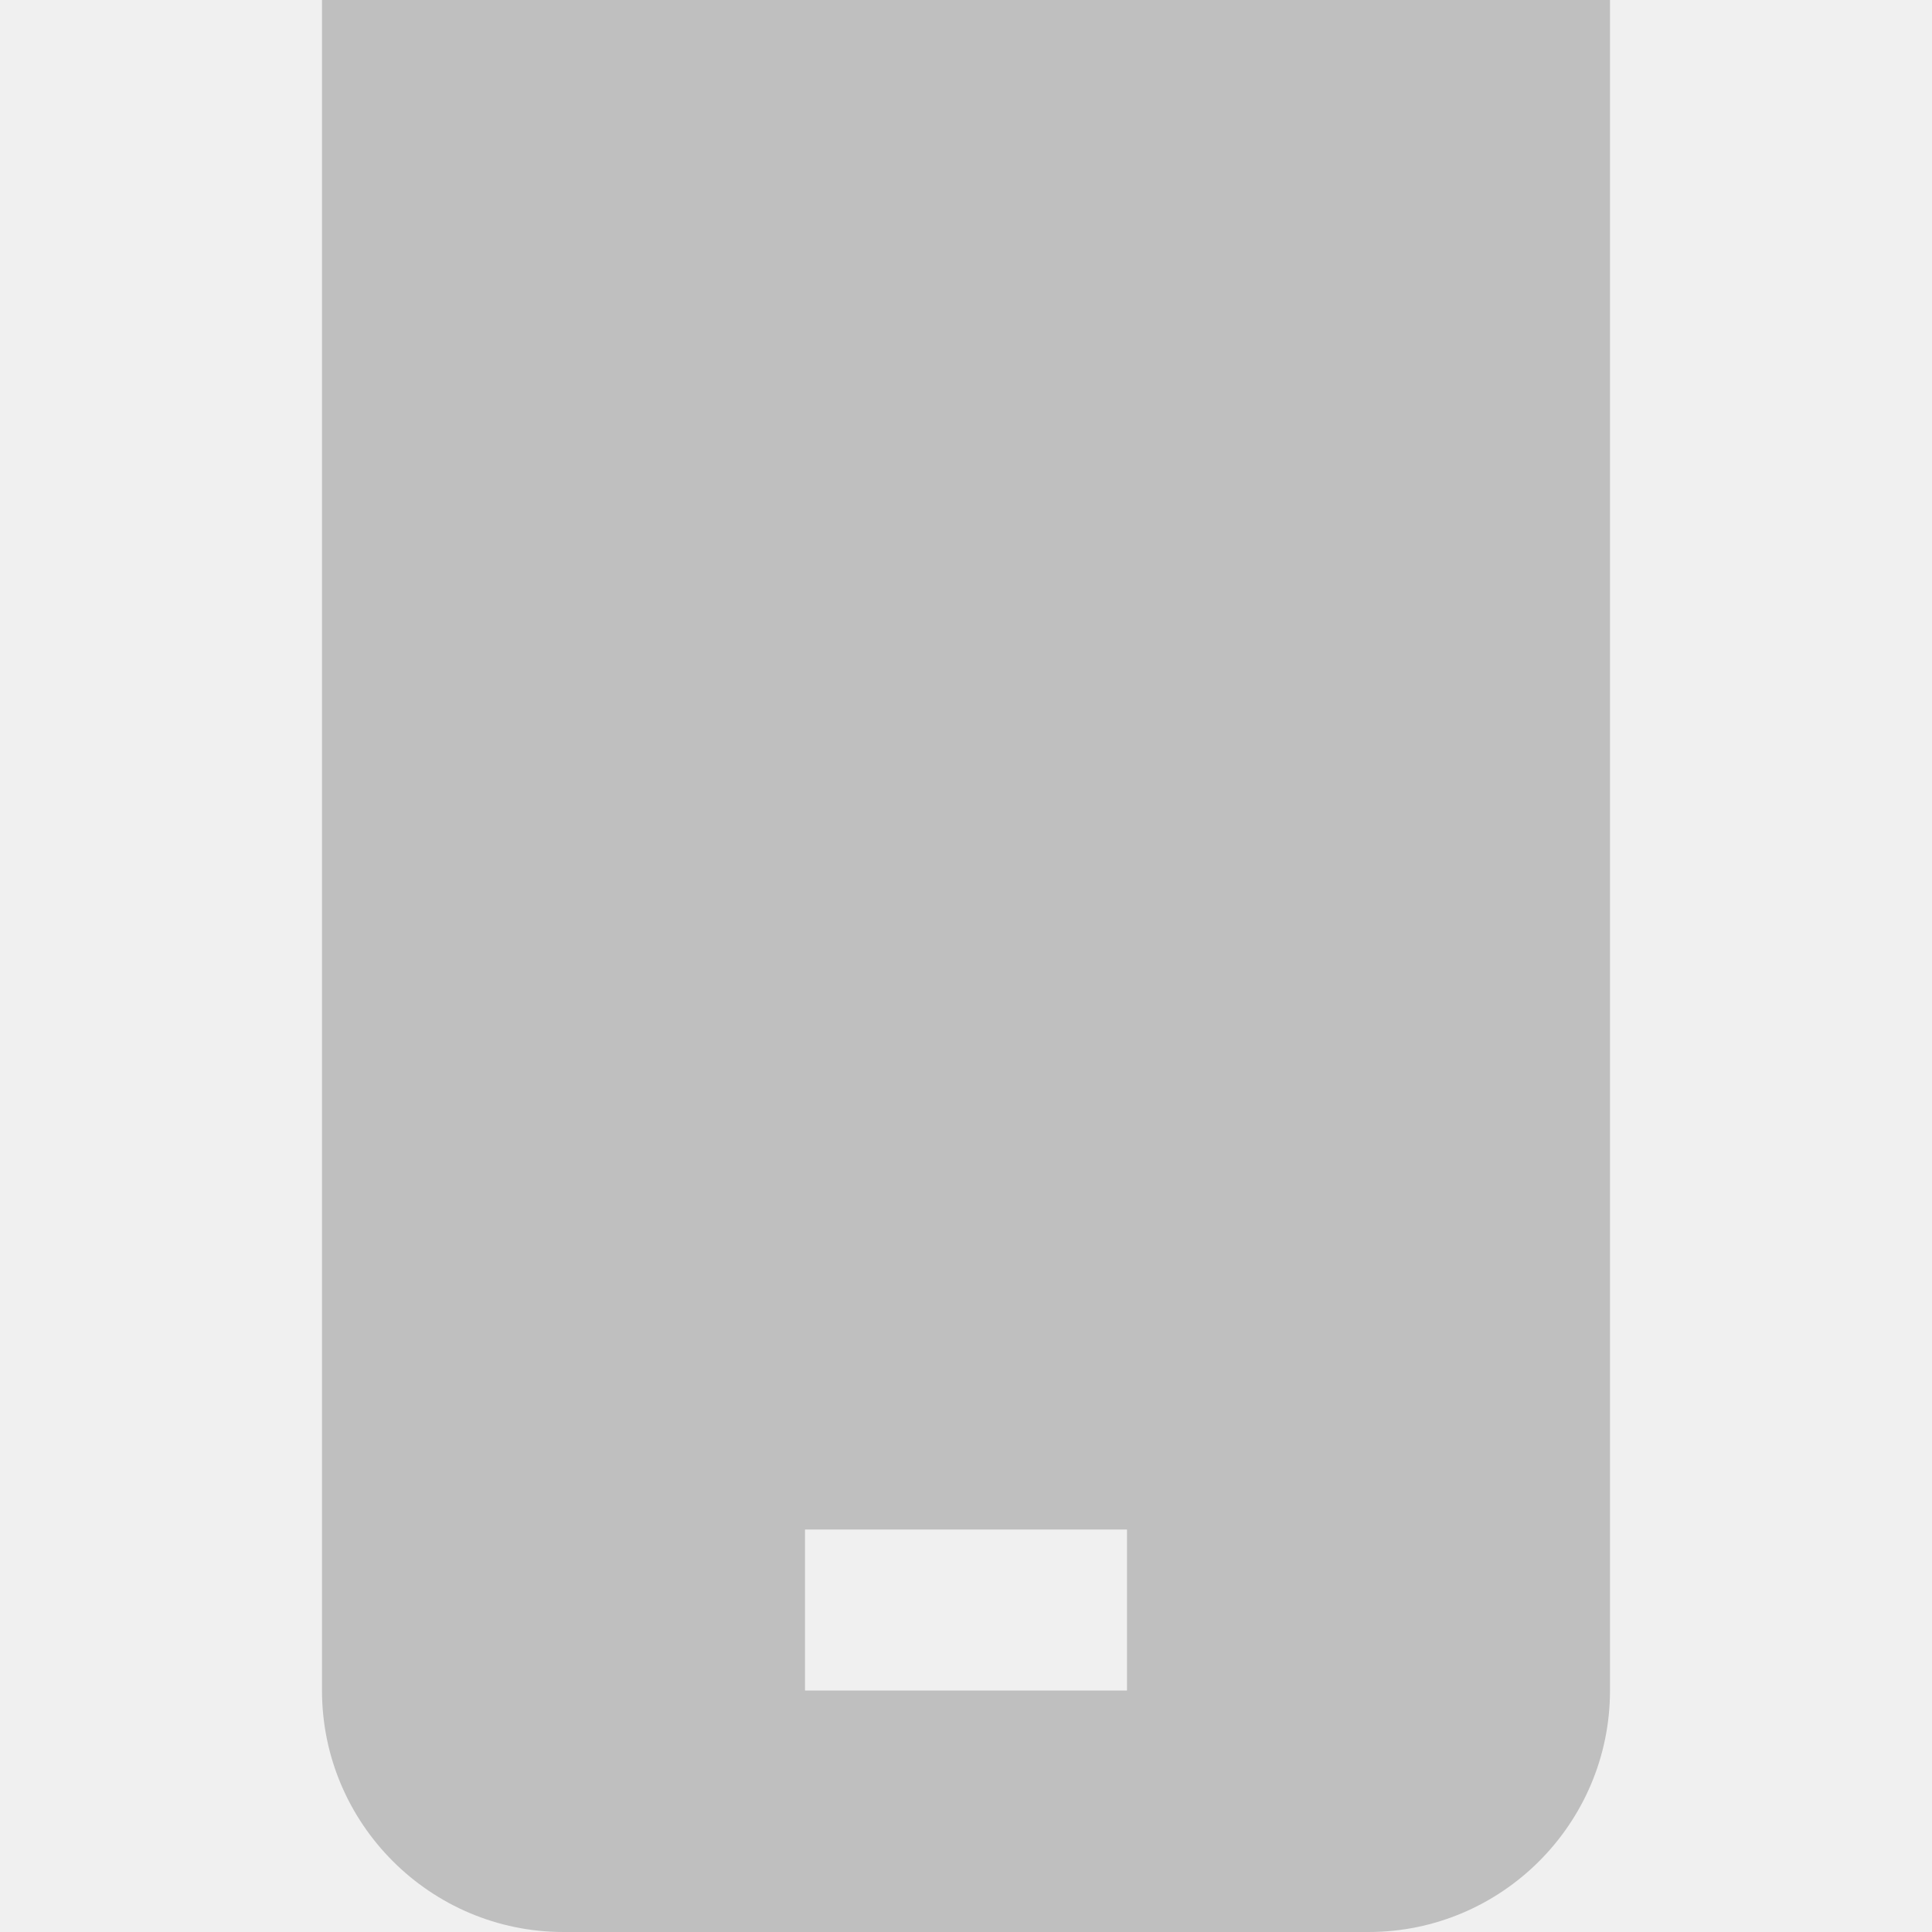
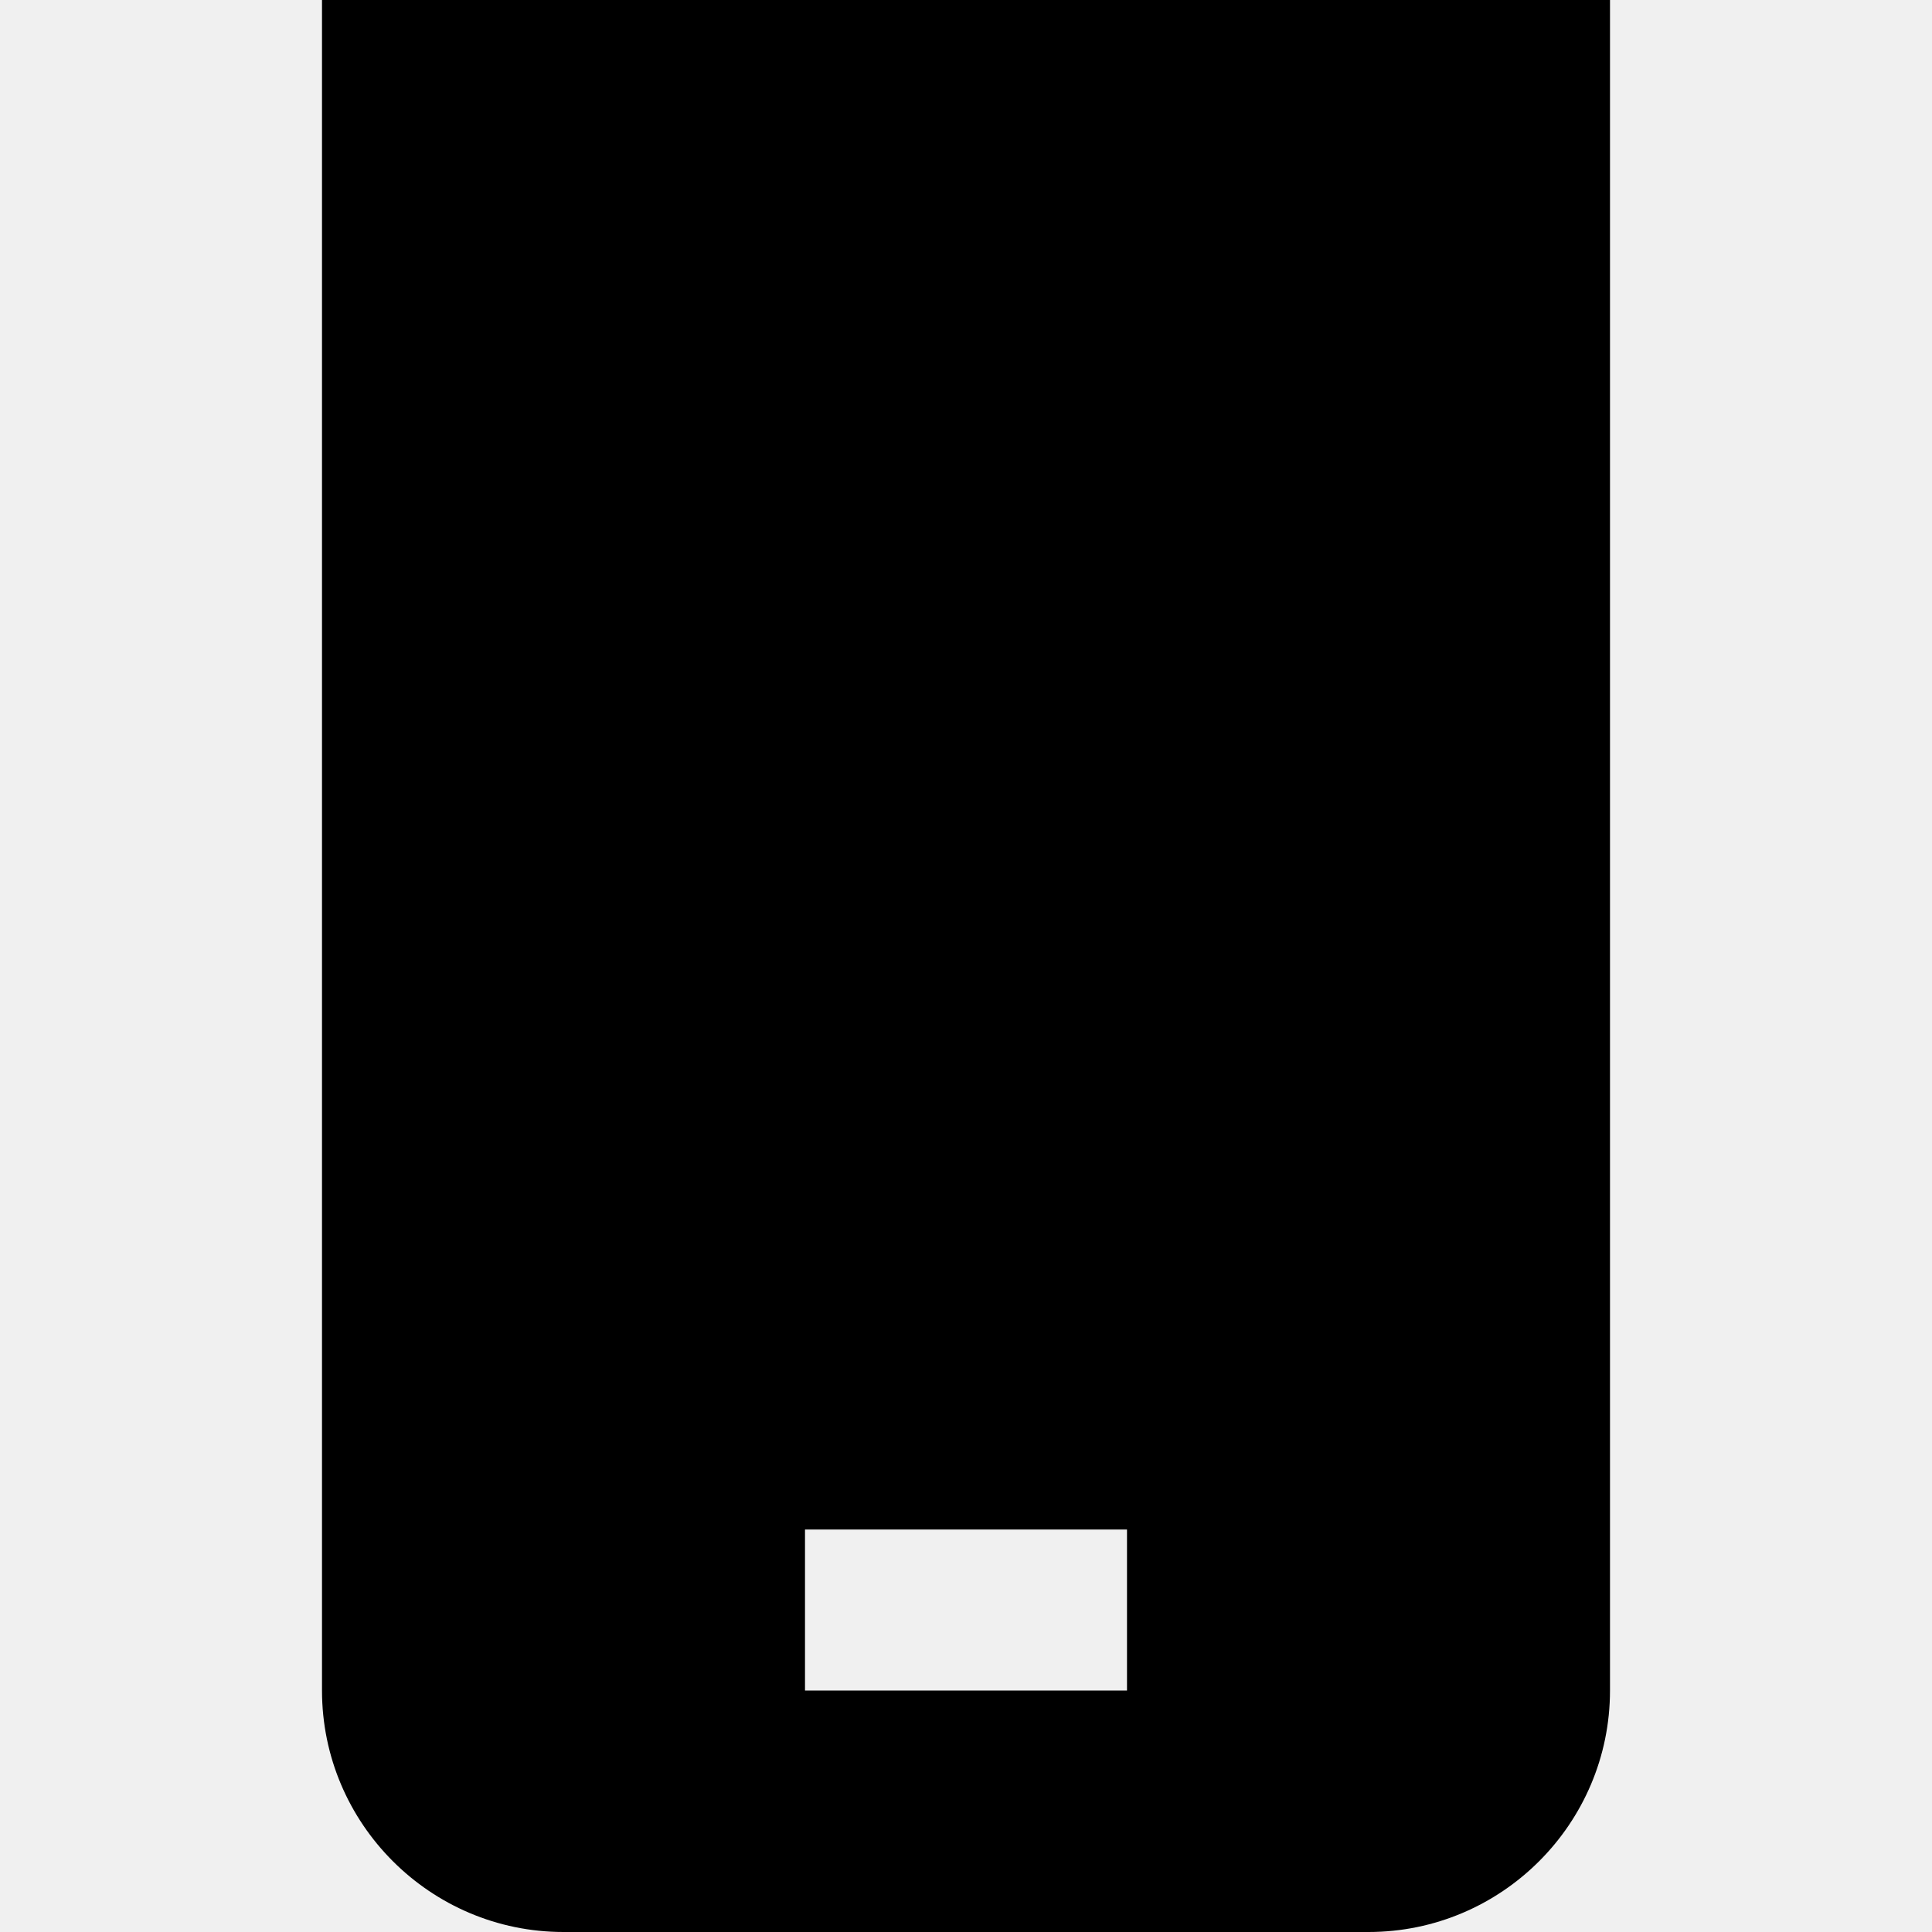
<svg xmlns="http://www.w3.org/2000/svg" width="24" height="24" viewBox="0 0 24 24" fill="none">
  <g clip-path="url(#clip0_565_1568)">
-     <path d="M4 0V21C4 22.654 5.346 24 7 24H17C18.654 24 20 22.654 20 21V0H4ZM14 21H10V19H14V21Z" fill="#BFBFBF" />
+     <path d="M4 0V21C4 22.654 5.346 24 7 24H17C18.654 24 20 22.654 20 21V0H4ZM14 21H10V19H14V21Z" fill="currentColor" />
  </g>
  <defs>
    <clipPath id="clip0_565_1568">
      <rect width="24" height="24" fill="white" />
    </clipPath>
  </defs>
</svg>
